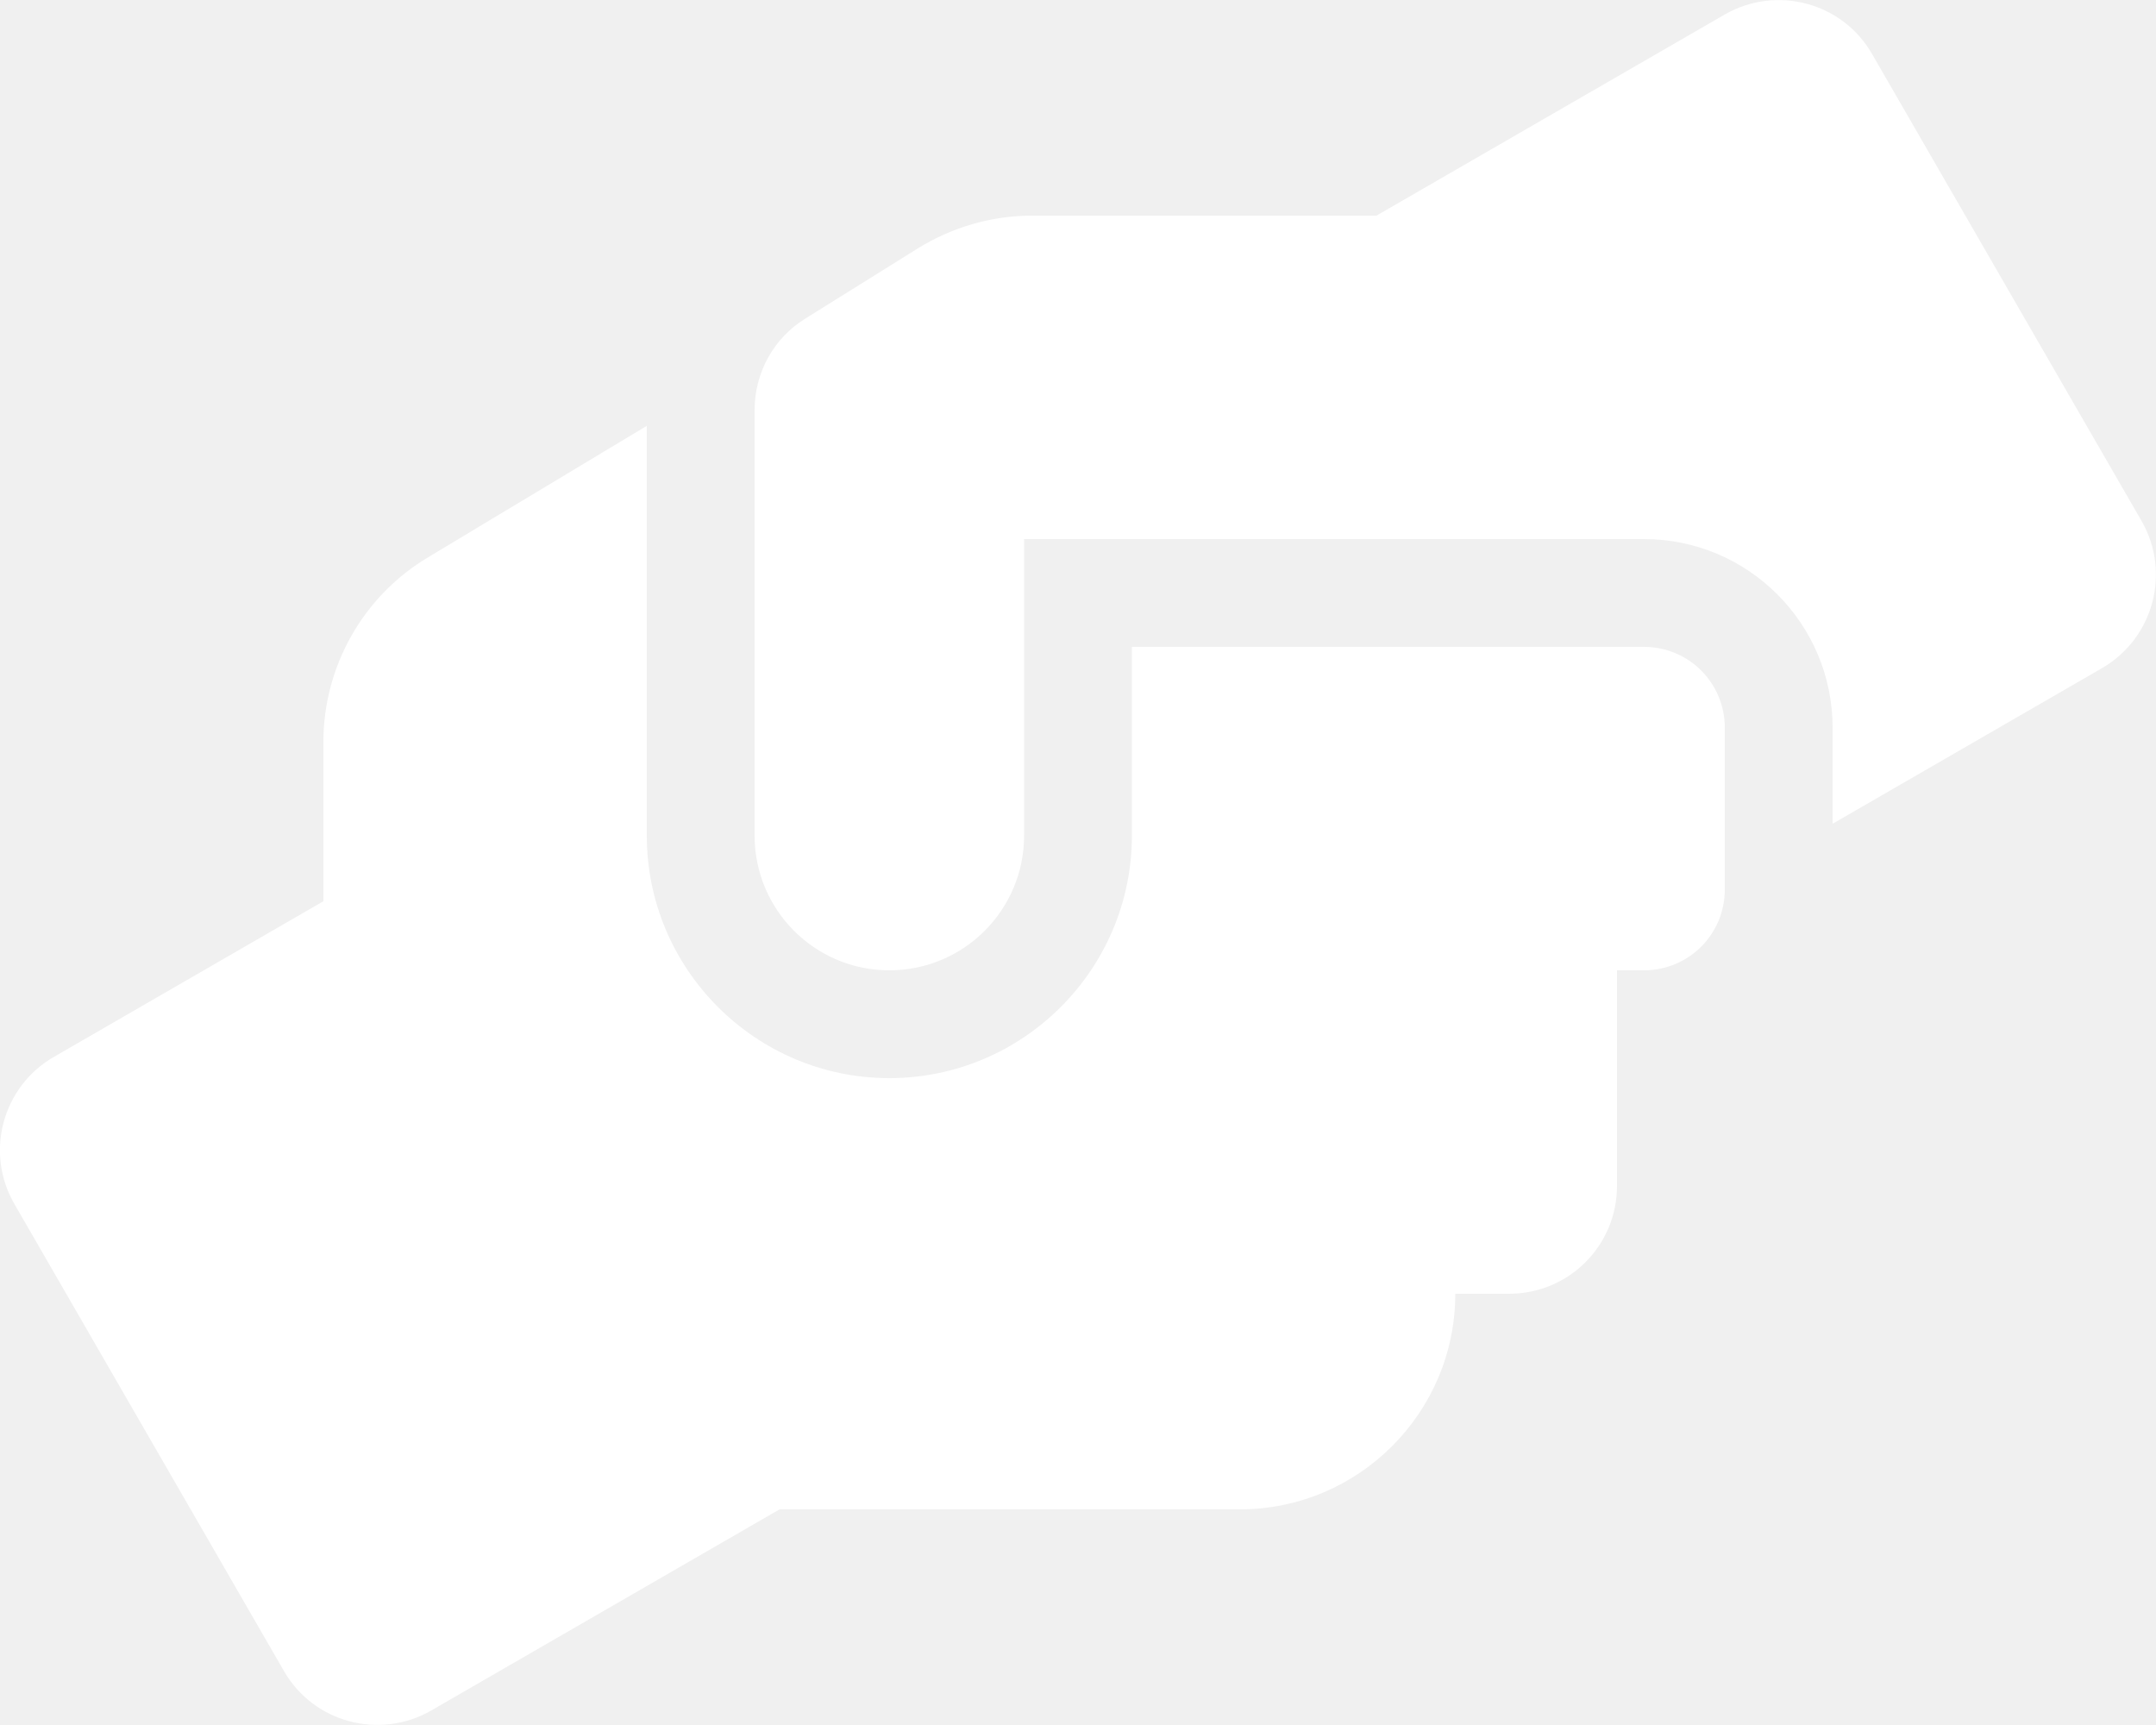
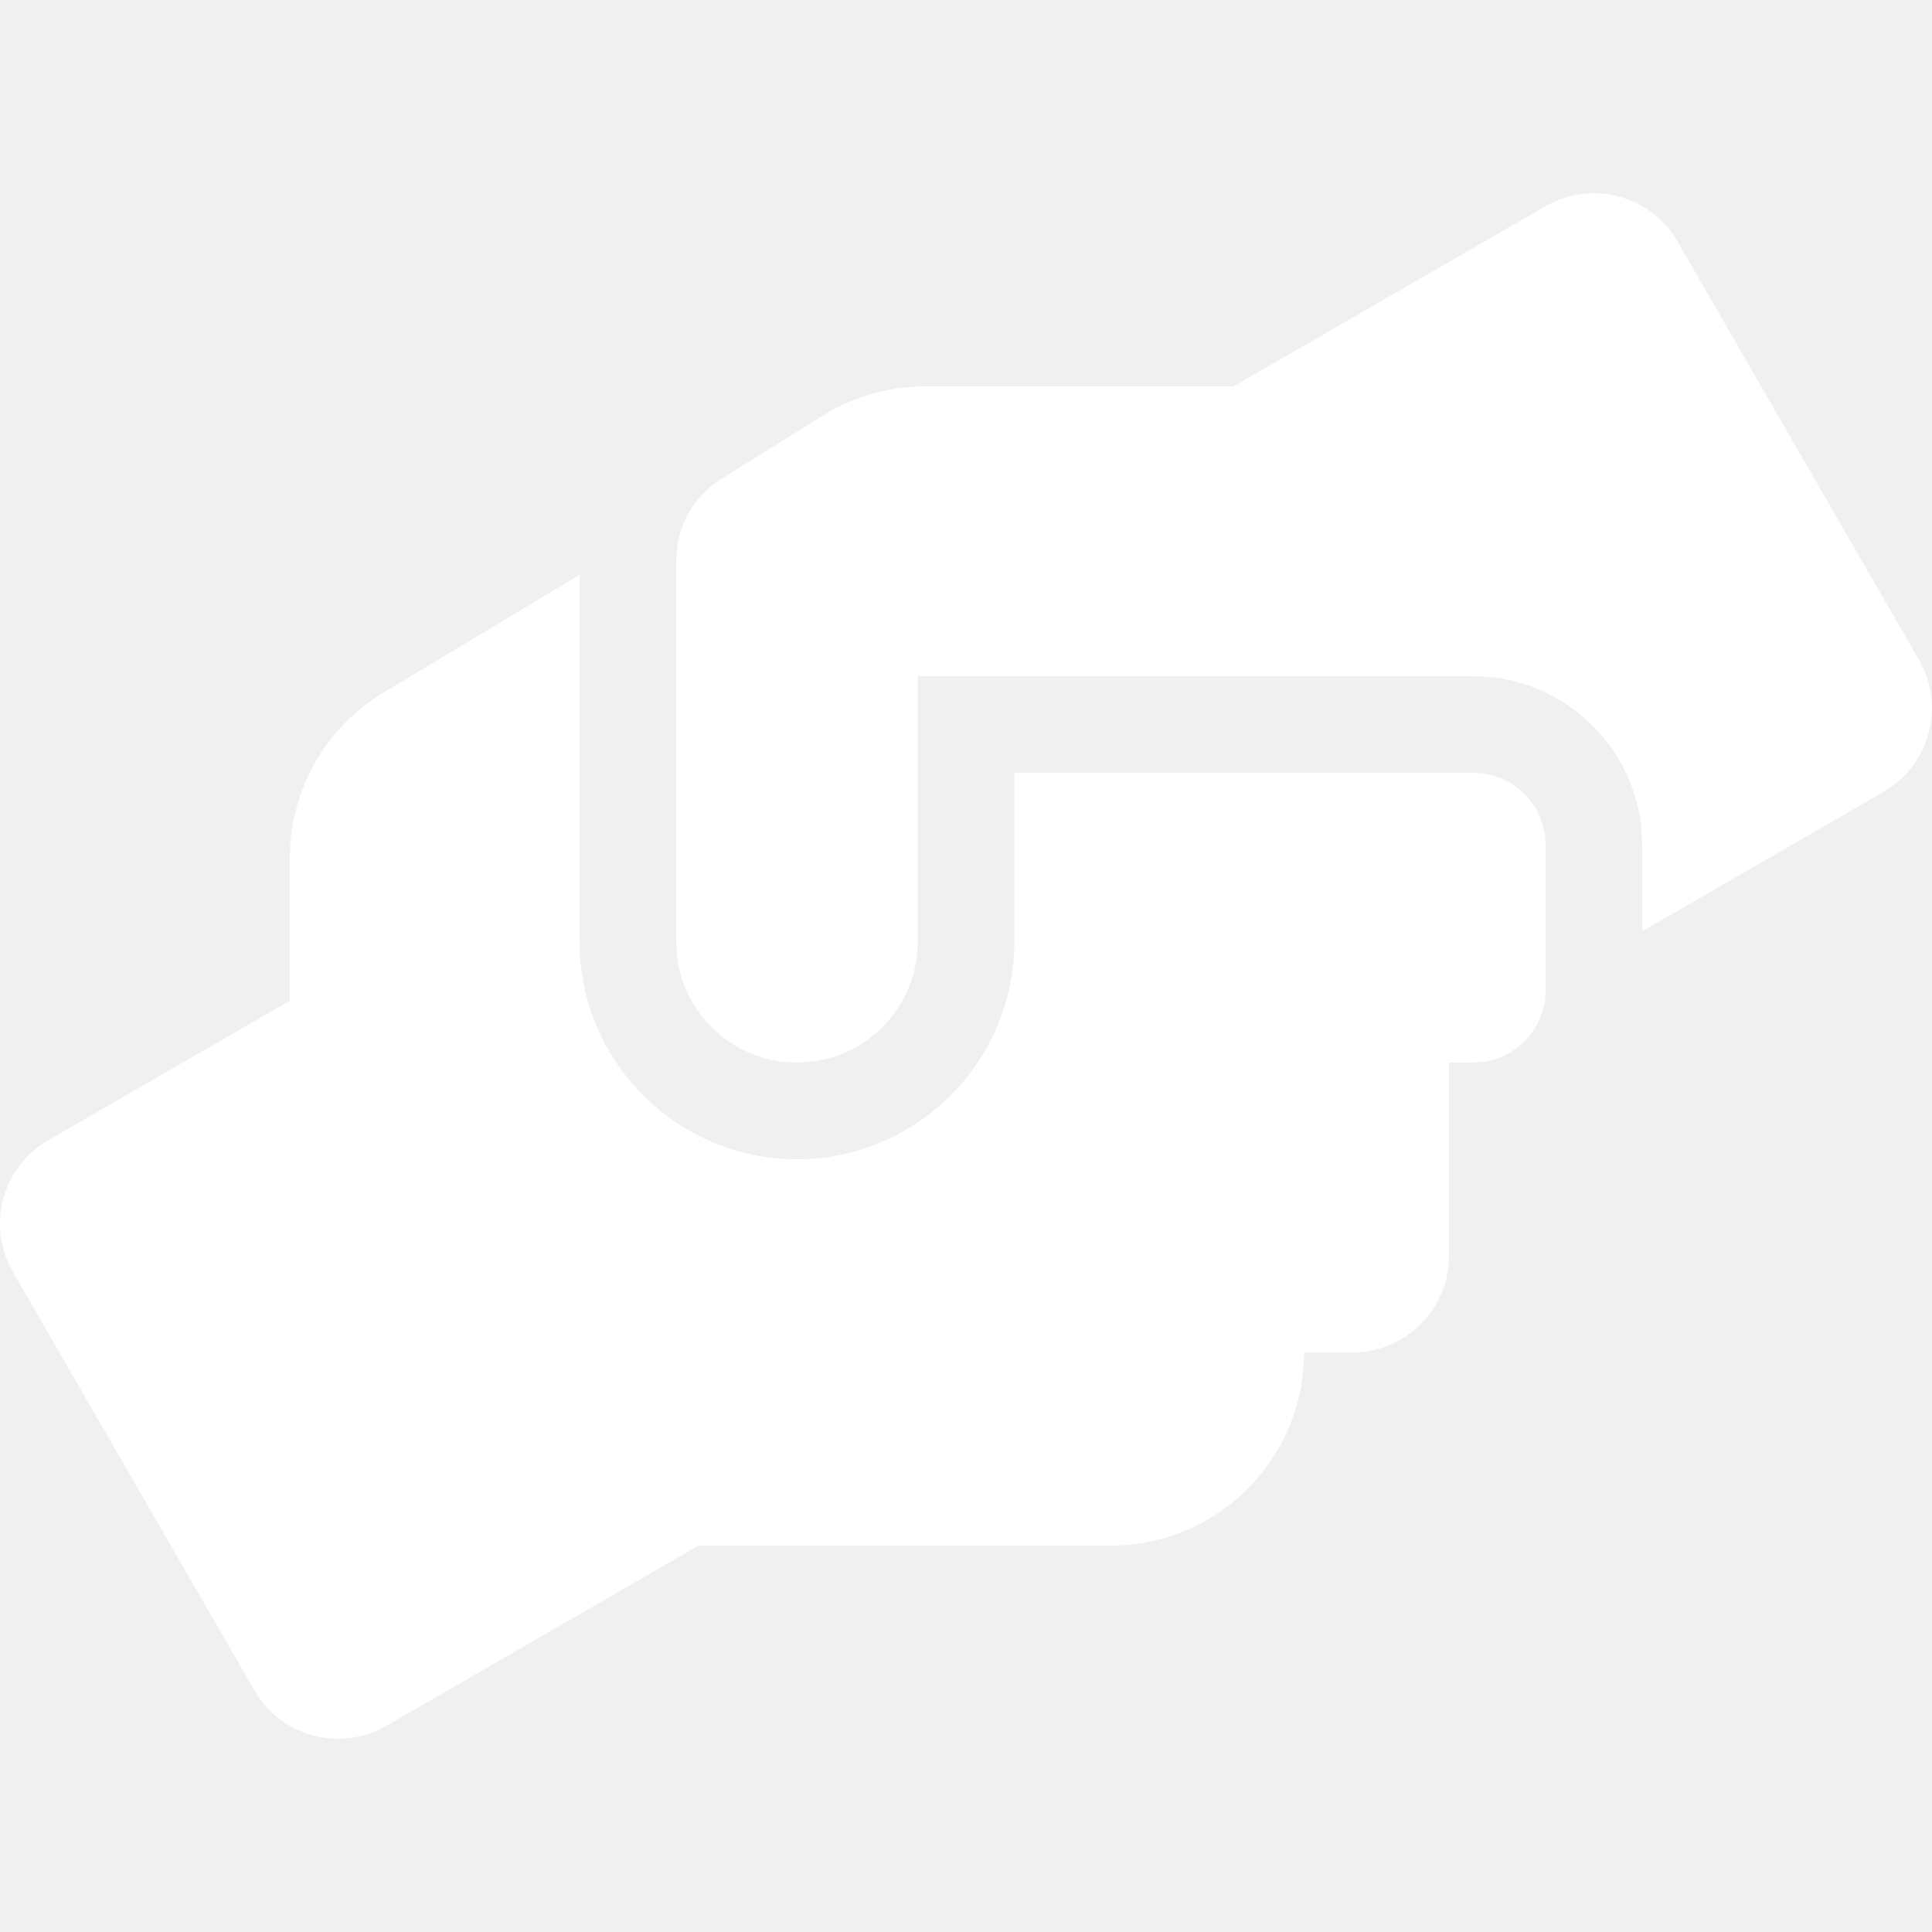
- <svg xmlns="http://www.w3.org/2000/svg" viewBox="0 0 640 512" fill="#ffffff">
+ <svg xmlns="http://www.w3.org/2000/svg" height="11px" width="11px" viewBox="0 0 640 512" fill="#ffffff">
  <path d="M488 192H336v56c0 39.7-32.3 72-72 72s-72-32.3-72-72V126.4l-64.9 39C107.8 176.9 96 197.8 96 220.2v47.3l-80 46.2C.7 322.5-4.6 342.1 4.3 357.4l80 138.6c8.8 15.3 28.4 20.5 43.7 11.7L231.4 448H368c35.3 0 64-28.7 64-64h16c17.7 0 32-14.3 32-32v-64h8c13.3 0 24-10.7 24-24v-48c0-13.3-10.7-24-24-24zm147.7-37.4L555.7 16C546.9.7 527.3-4.5 512 4.3L408.6 64H306.4c-12 0-23.7 3.4-33.9 9.7L239 94.6c-9.4 5.8-15 16.1-15 27.1V248c0 22.1 17.9 40 40 40s40-17.9 40-40v-88h184c30.9 0 56 25.1 56 56v28.5l80-46.2c15.3-8.9 20.5-28.4 11.7-43.7z" />
</svg>
